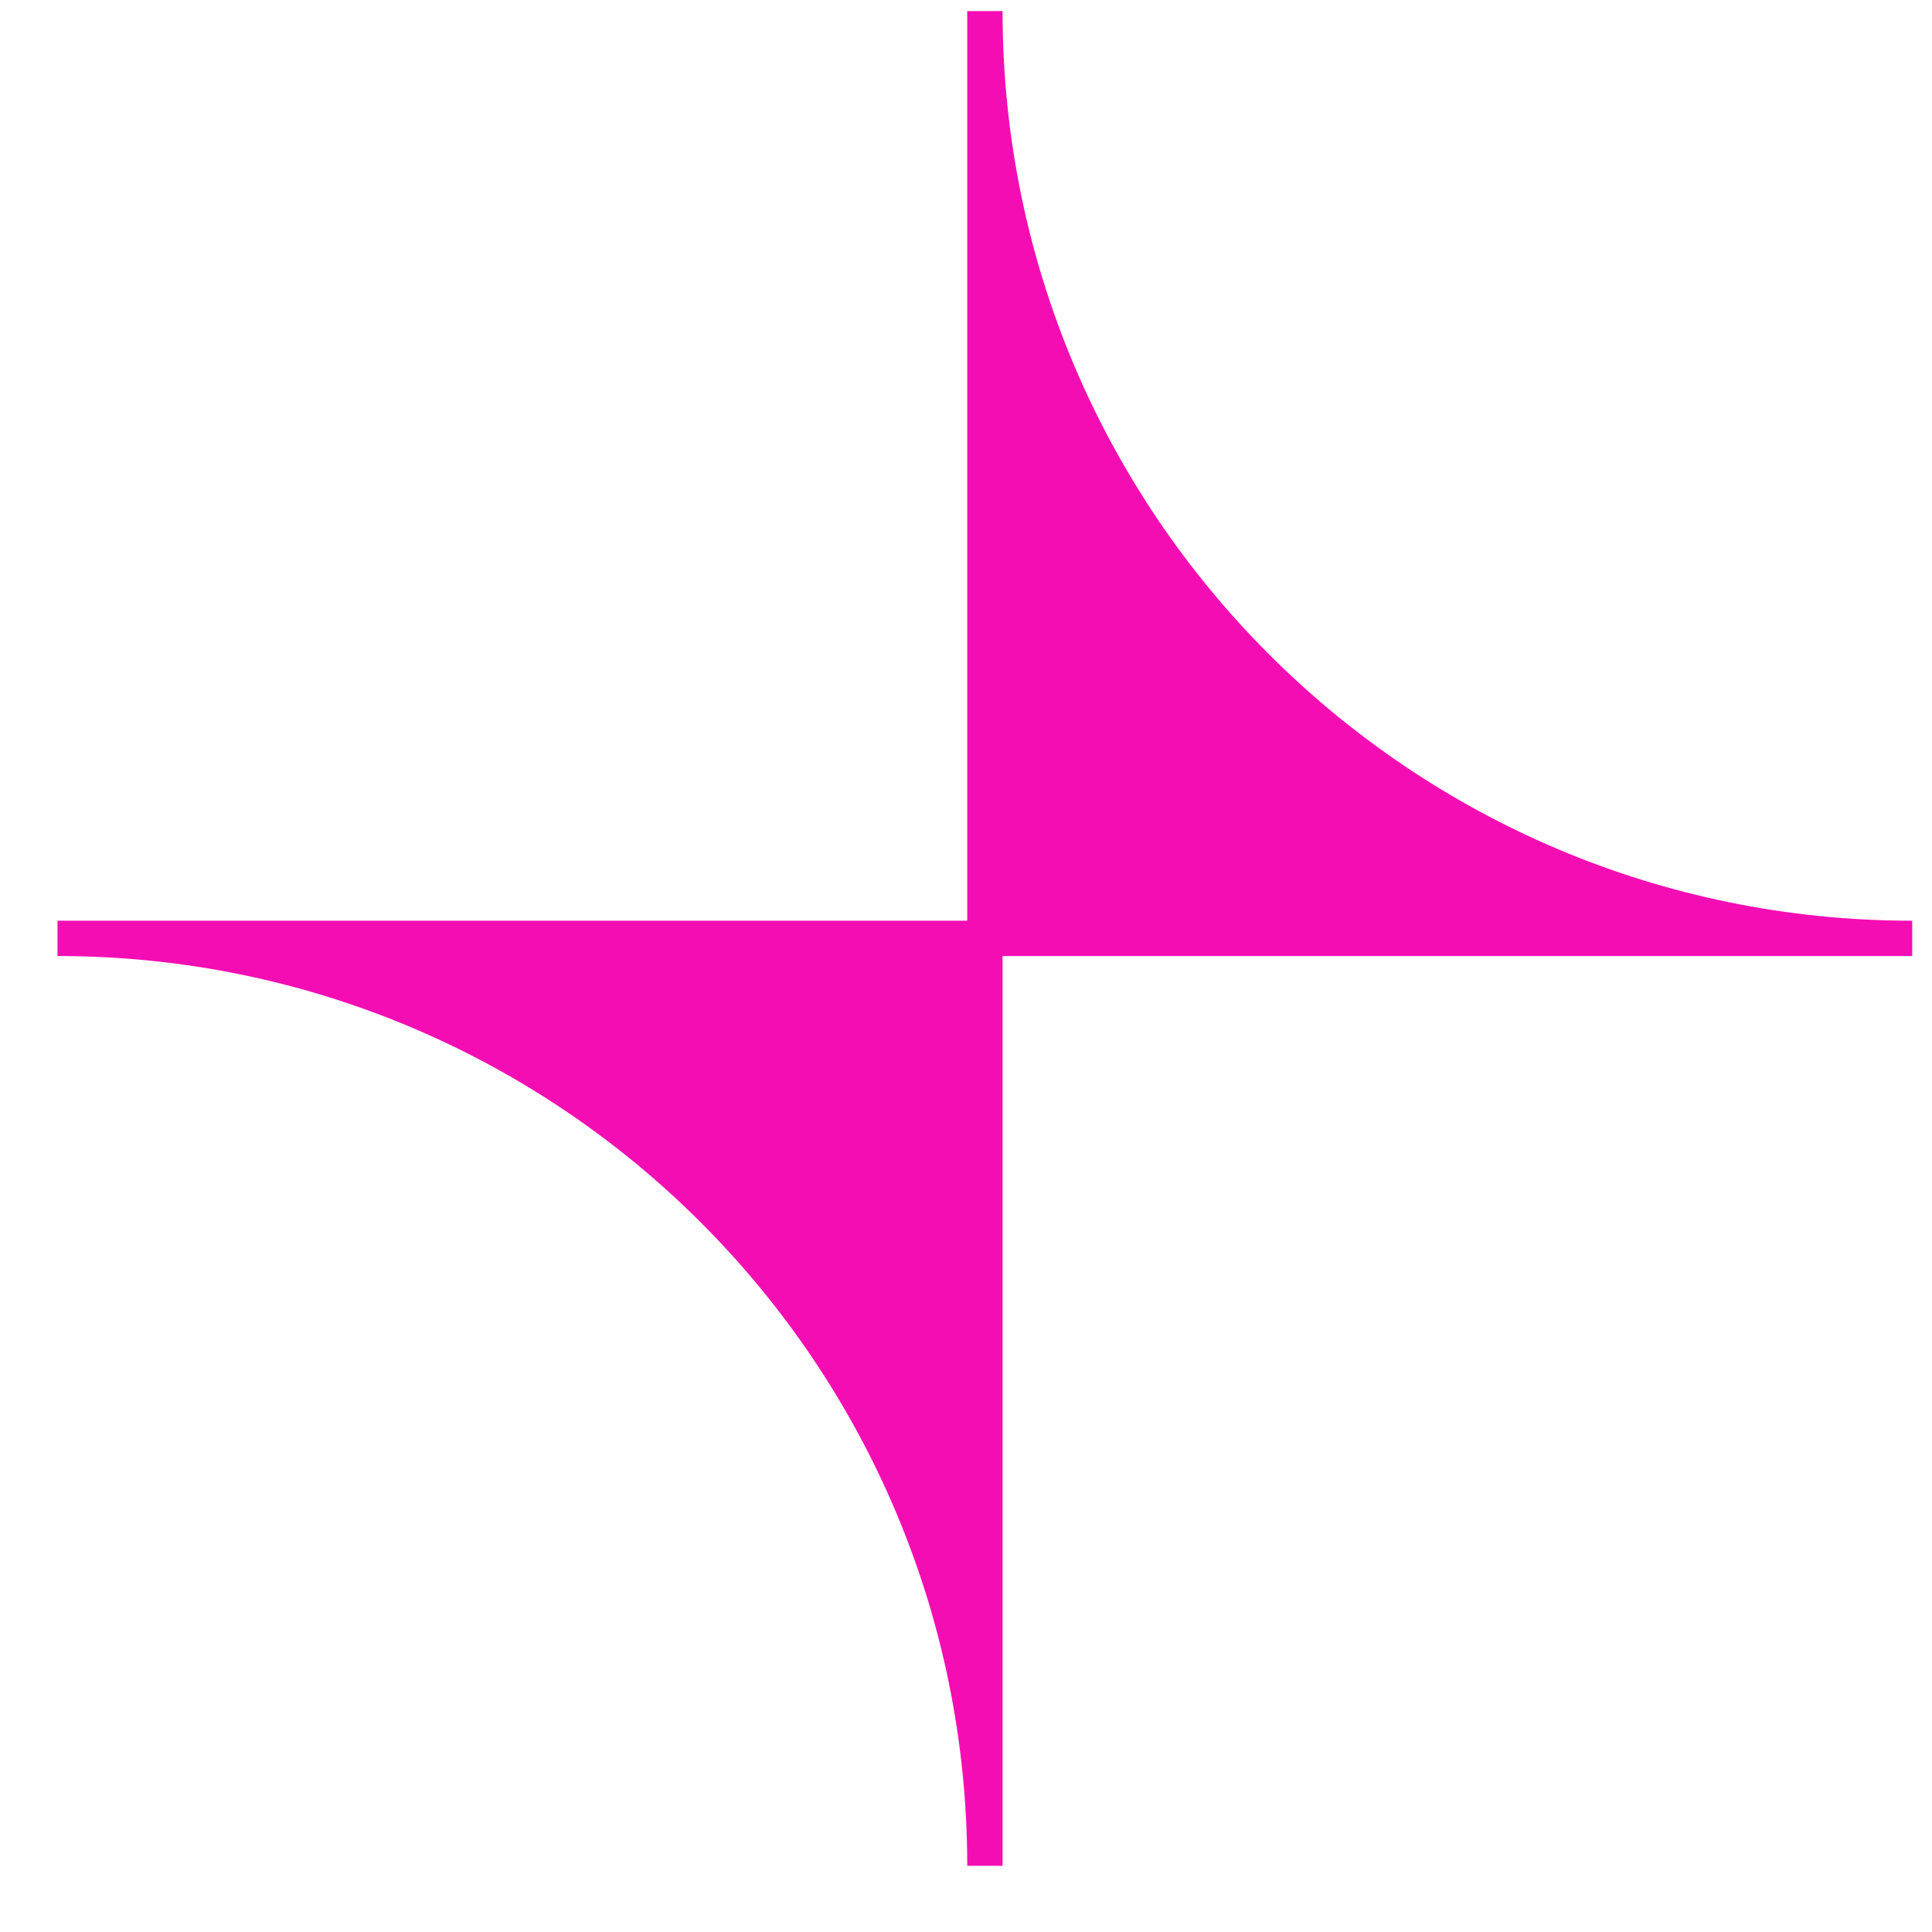
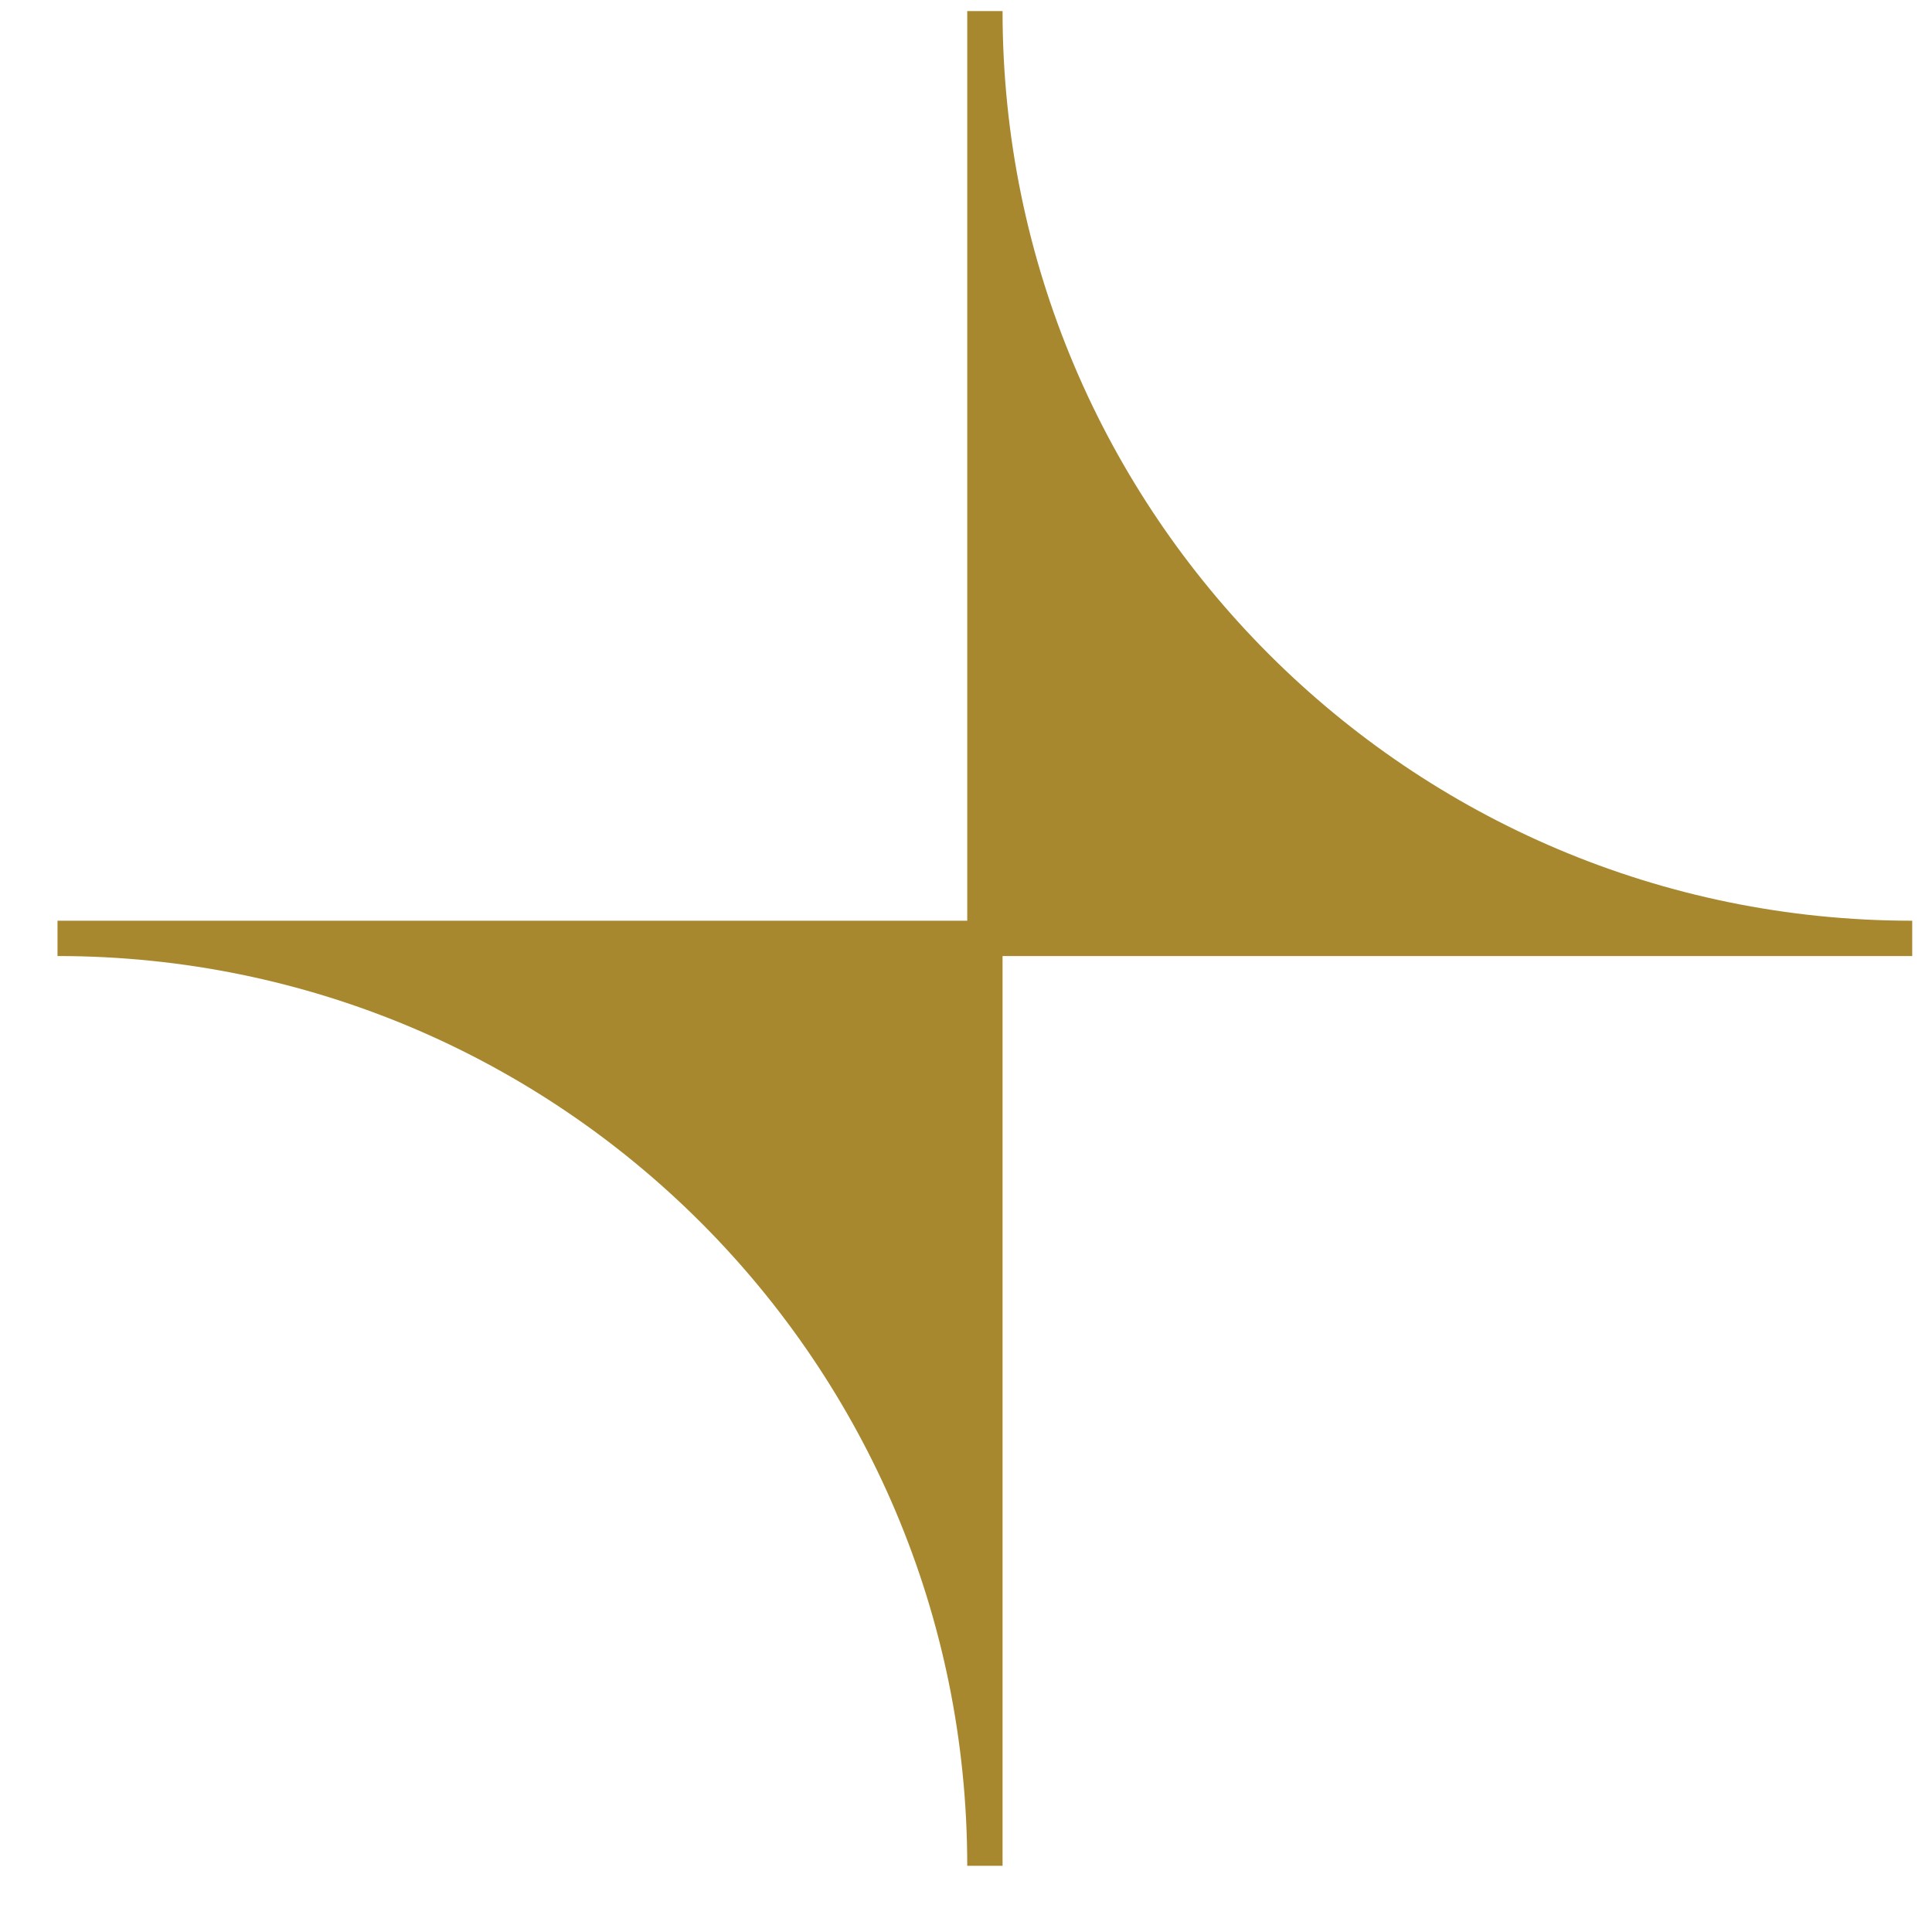
<svg xmlns="http://www.w3.org/2000/svg" width="25" height="25" viewBox="0 0 25 25" fill="none">
-   <path d="M24.744 11.914C18.24 11.914 12.973 6.642 12.973 0.143H12.516V11.914H0.744V12.371C7.249 12.371 12.516 17.643 12.516 24.143H12.973V12.371H24.744V11.914Z" fill="#F50DB4" />
+   <path d="M24.744 11.914C18.24 11.914 12.973 6.642 12.973 0.143H12.516V11.914H0.744V12.371C7.249 12.371 12.516 17.643 12.516 24.143H12.973V12.371H24.744V11.914Z" fill="#A8882F" />
</svg>
